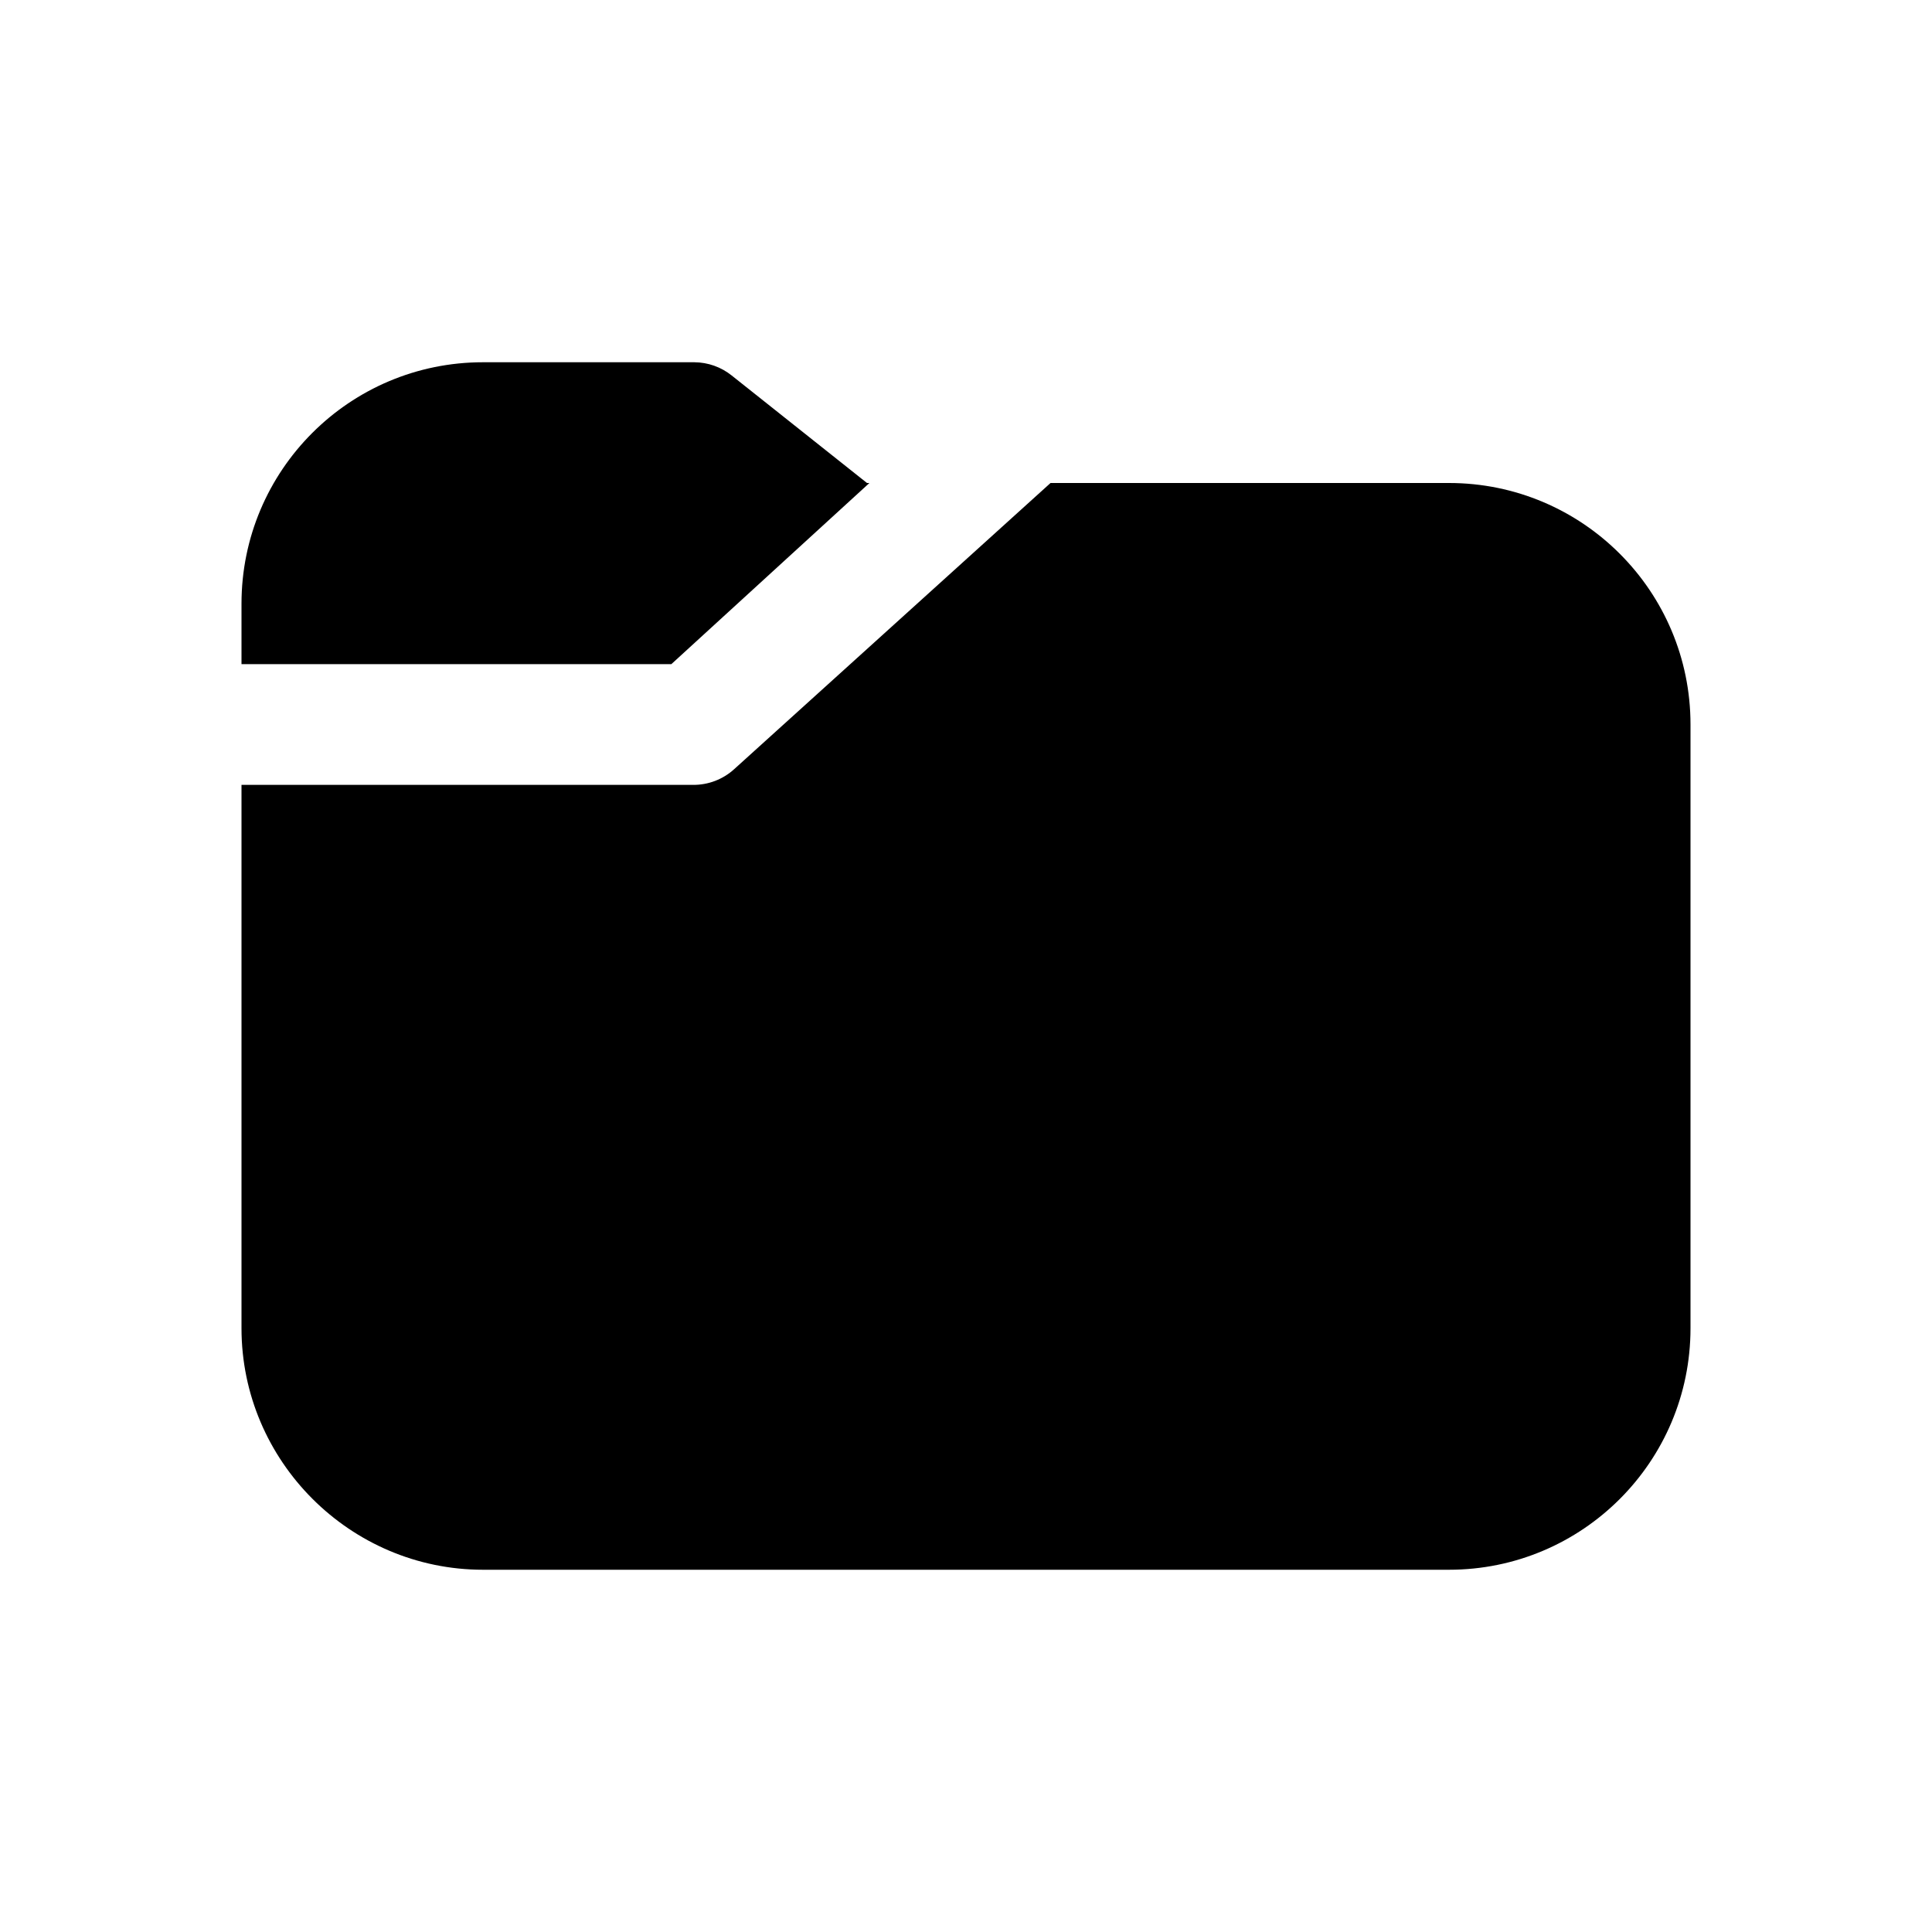
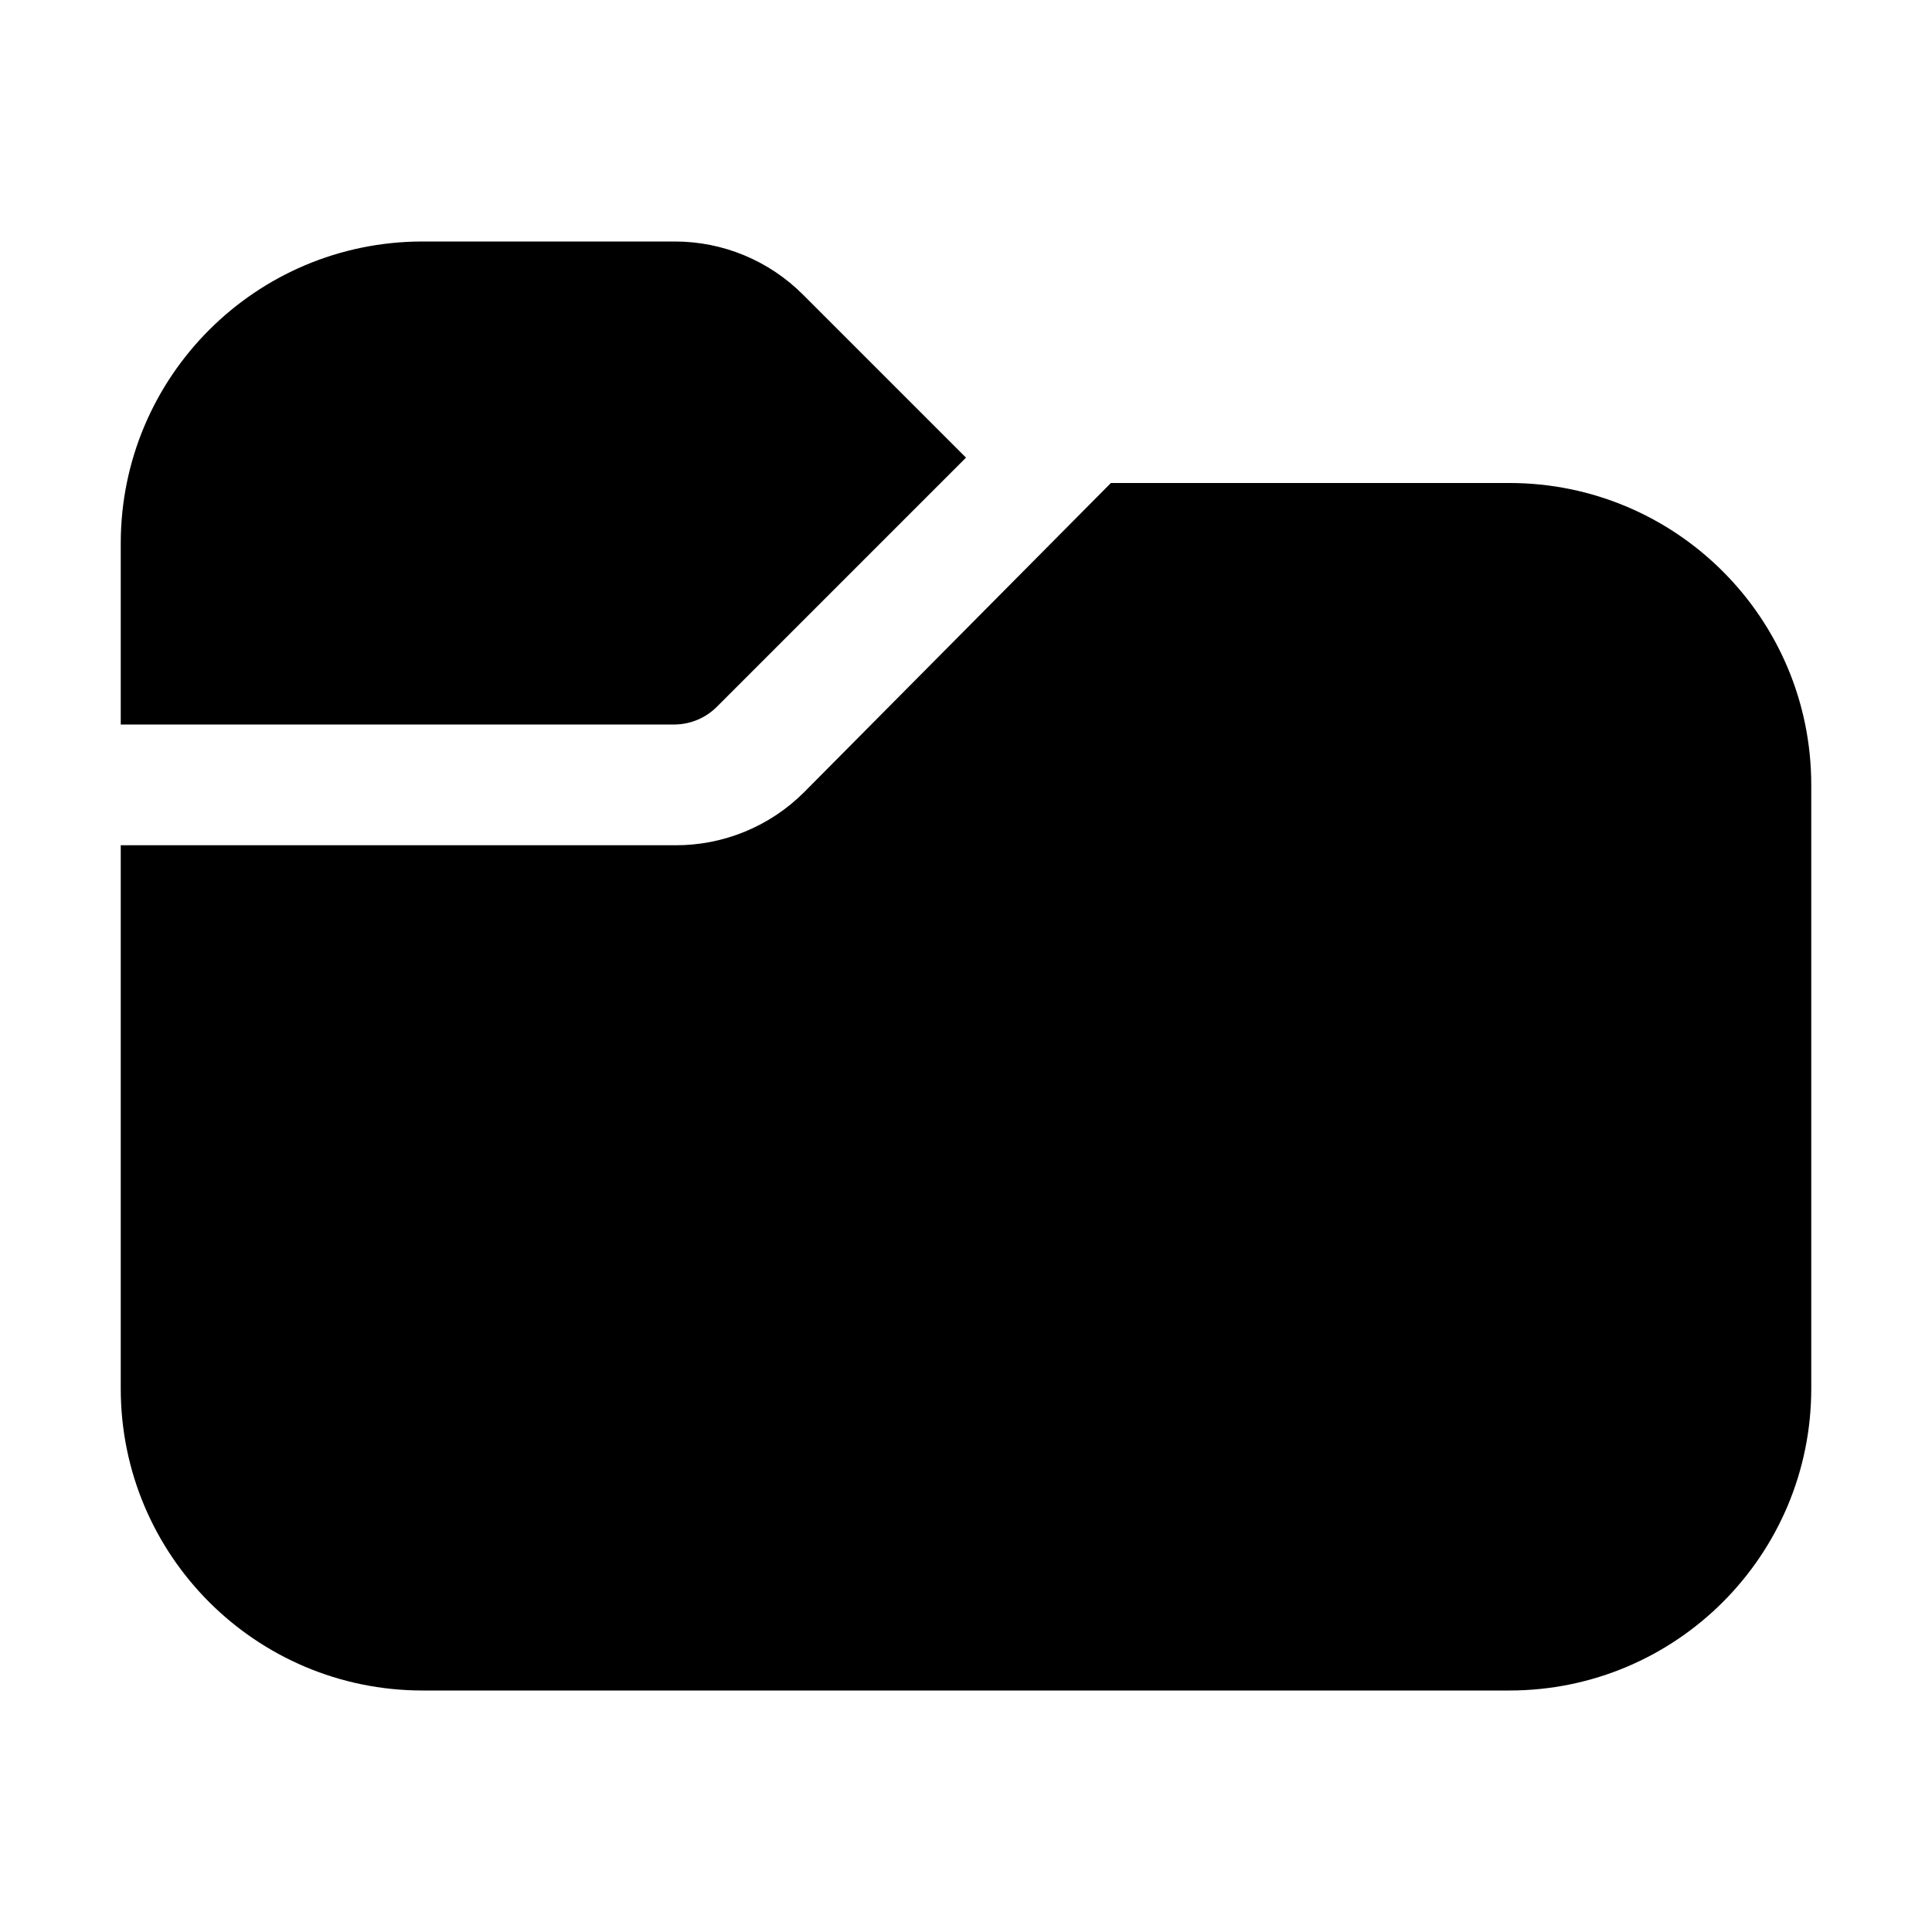
<svg xmlns="http://www.w3.org/2000/svg" width="16" height="16" viewBox="0 0 16 16">
-   <path d="M7.2 4h-.02l-1.12-.89A.5.5 0 0 0 5.75 3H4a2 2 0 0 0-2 2v.5h3.56L7.2 4Z" />
-   <path d="M8.7 4 6.08 6.37a.5.5 0 0 1-.34.13H2V11c0 1.1.9 2 2 2h8a2 2 0 0 0 2-2V6a2 2 0 0 0-2-2H8.7Z" />
+   <path d="M1 4.5A2.5 2.5 0 0 1 3.5 2h2.09c.4 0 .78.16 1.06.44L8 3.79 5.94 5.85a.5.5 0 0 1-.35.15H1V4.5ZM1 7v4.5A2.5 2.5 0 0 0 3.5 14h9a2.5 2.5 0 0 0 2.5-2.5v-5A2.5 2.5 0 0 0 12.5 4H9.2L6.66 6.56A1.5 1.5 0 0 1 5.59 7H1Z" />
</svg>
